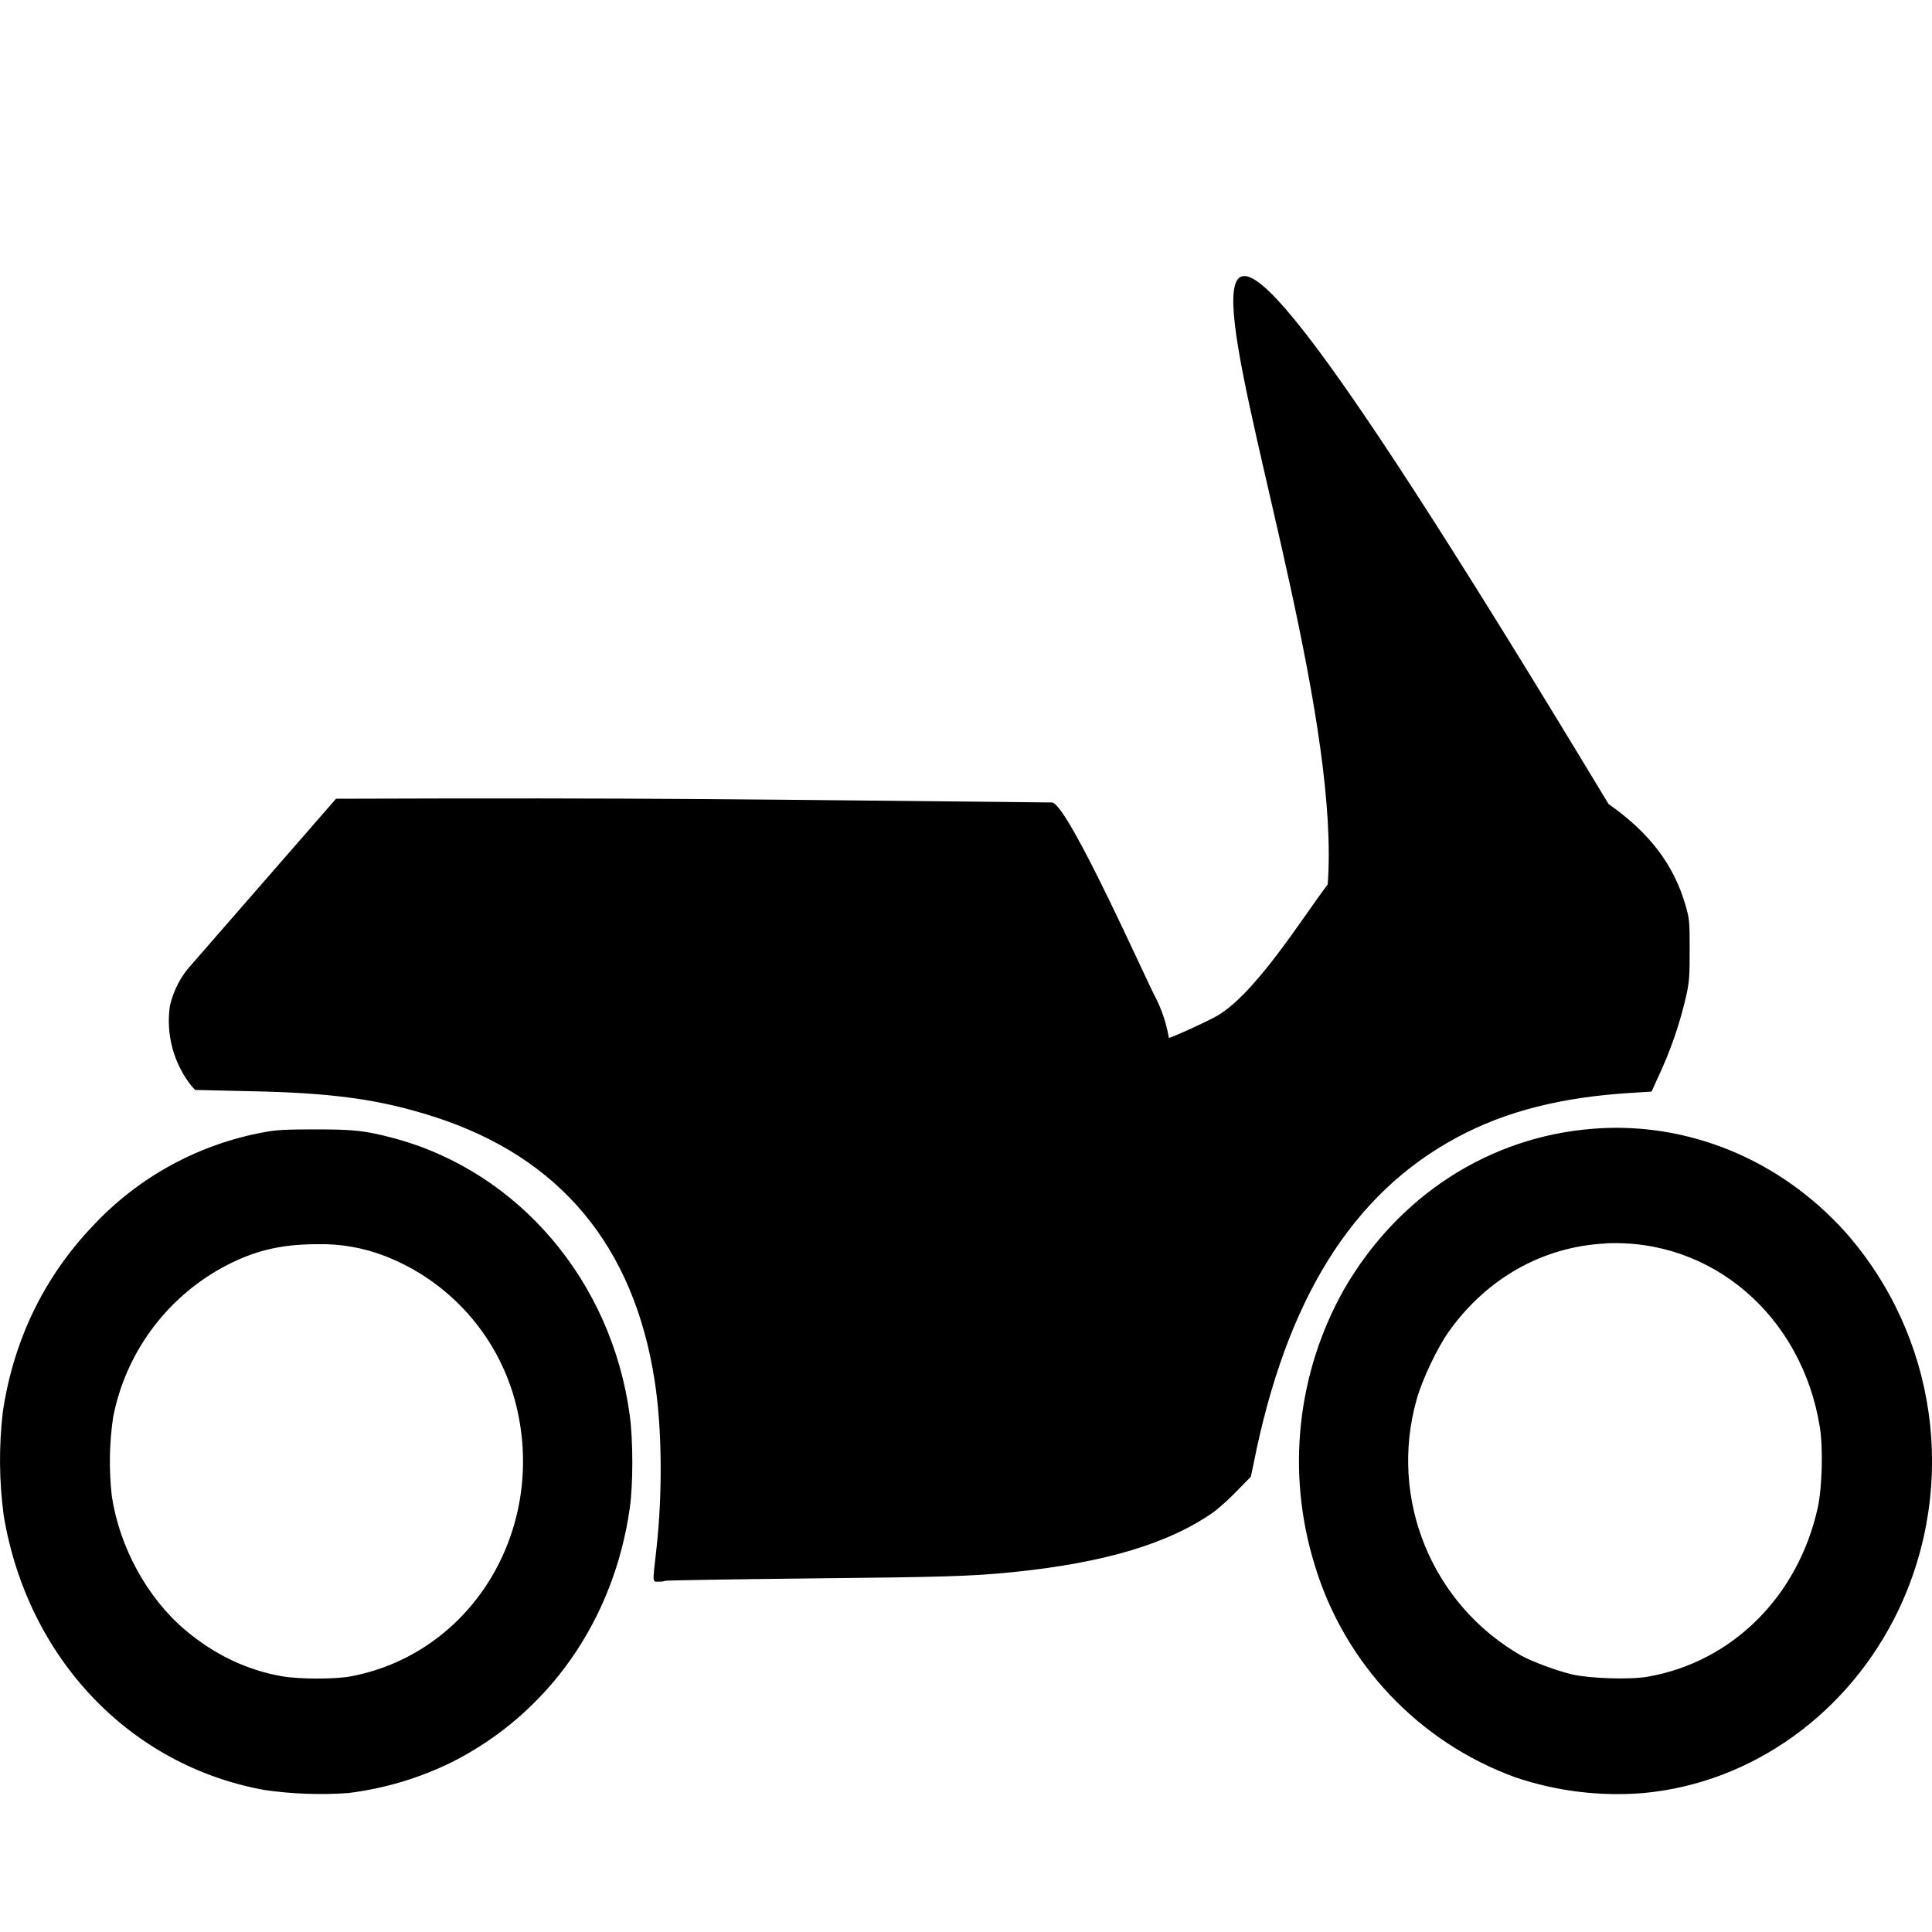
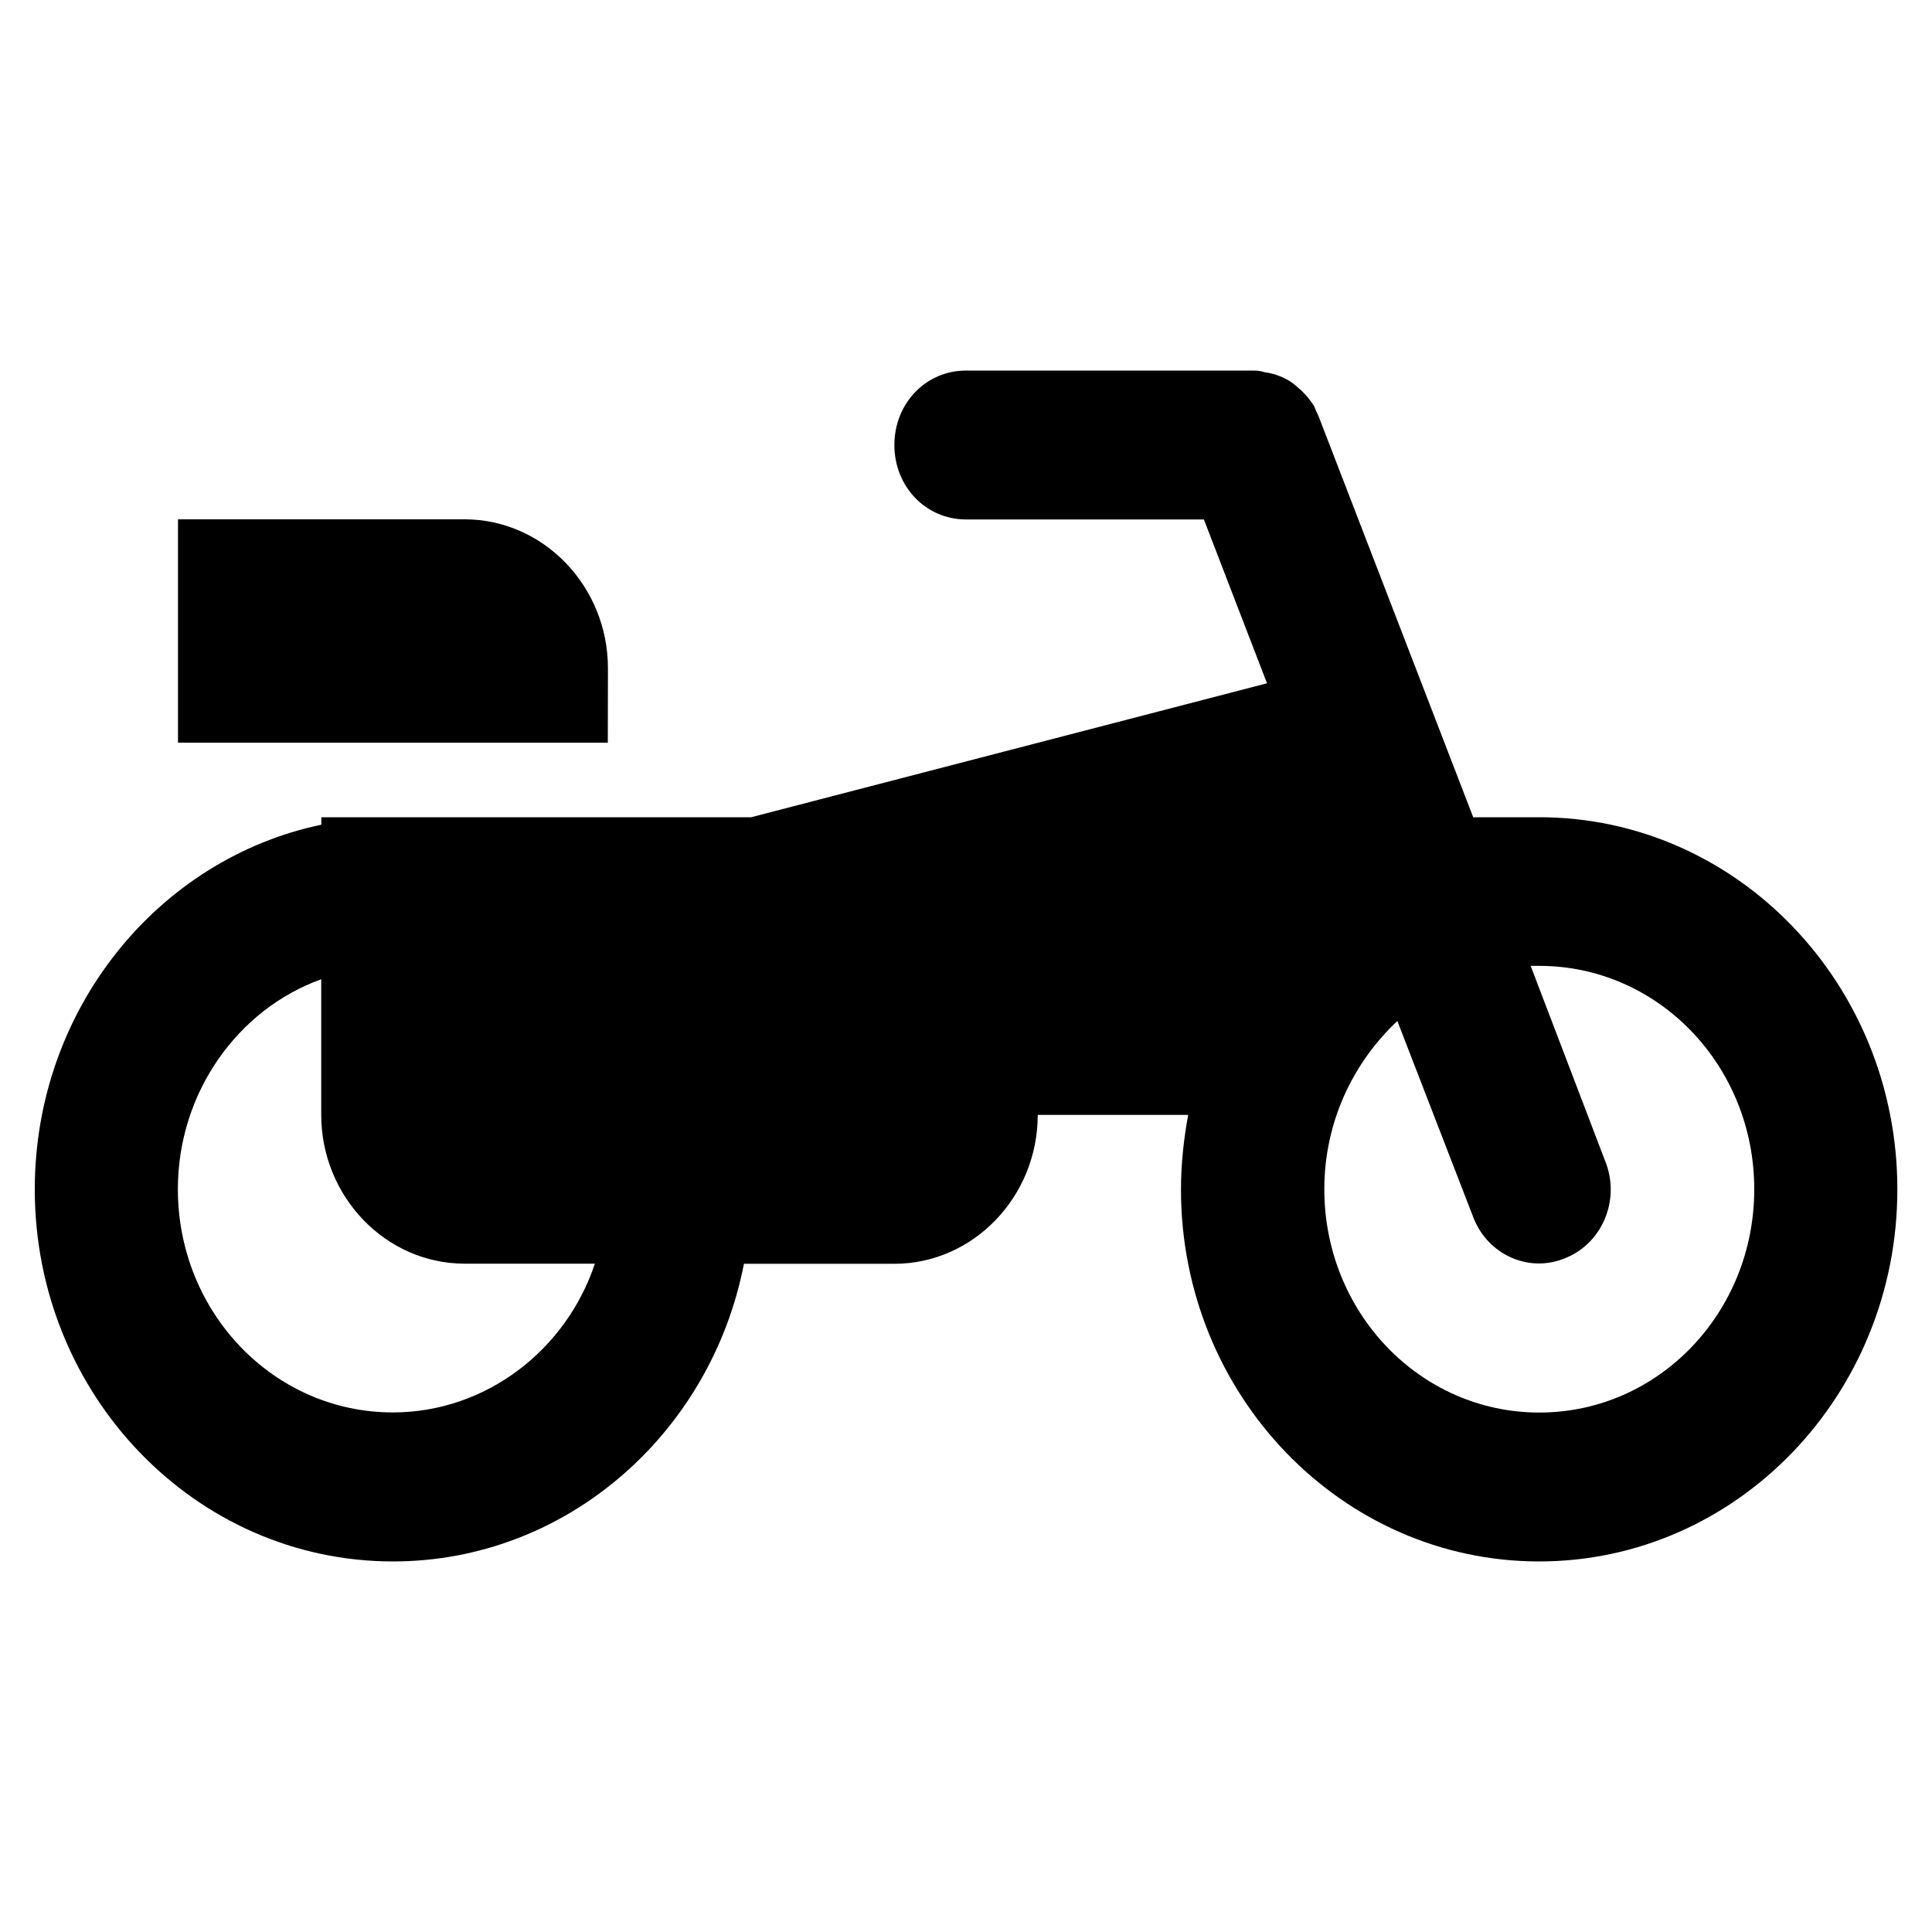
- <svg xmlns="http://www.w3.org/2000/svg" width="14" height="14">
-   <path d="M11.656 5.826c.299.21.473.441.558.734.028.097.03.117.03.315 0 .182-.001.23-.023.332a2.89 2.89 0 0 1-.213.614l-.04.089-.14.009c-.507.03-.915.132-1.27.323-.76.408-1.238 1.175-1.474 2.364l-.02.095-.1.102a1.662 1.662 0 0 1-.164.15c-.328.233-.8.373-1.468.44-.3.03-.501.035-1.47.045-.568.006-1.036.014-1.04.017a.13.13 0 0 1-.047.006c-.05 0-.047.022-.018-.24.045-.405.04-.875-.013-1.215-.151-.978-.687-1.62-1.597-1.913-.4-.129-.75-.175-1.35-.186l-.383-.009-.026-.028a.761.761 0 0 1-.157-.58.667.667 0 0 1 .127-.266l1.077-1.236c2.336-.008 2.96.005 5.191.027.124.033.689 1.309.748 1.414a1.017 1.017 0 0 1 .096.292c.015 0 .223-.093.33-.149.284-.147.64-.726.821-.963.172-2.281-2.643-8.336 2.035-.583Zm-.109 2.353c.68-.053 1.35.221 1.825.749a2.51 2.51 0 0 1 .388 2.733c-.357.751-1.061 1.259-1.85 1.332a2.308 2.308 0 0 1-.93-.114 2.362 2.362 0 0 1-1.453-1.538 2.538 2.538 0 0 1 .213-1.999c.393-.679 1.053-1.105 1.807-1.163Zm-9.254.005c.278 0 .357.01.558.063.907.242 1.583 1.037 1.713 2.013.024.18.024.496 0 .666-.115.814-.588 1.488-1.287 1.842a2.353 2.353 0 0 1-.753.225 2.84 2.84 0 0 1-.608-.022C.94 12.794.2 12.016.027 10.983a3.032 3.032 0 0 1-.007-.749c.078-.525.3-.981.654-1.352a2.25 2.25 0 0 1 1.242-.678c.087-.017.163-.02.377-.02Zm9.34.827c-.45.022-.856.25-1.13.632-.086.118-.2.36-.238.5a1.628 1.628 0 0 0 .76 1.855c.085.046.26.11.365.135.129.03.422.04.55.017.613-.107 1.09-.583 1.232-1.224.032-.147.04-.435.015-.586-.13-.807-.786-1.368-1.554-1.33Zm-9.335.005c-.27 0-.466.049-.692.172a1.583 1.583 0 0 0-.786 1.08 2.23 2.23 0 0 0-.01.572c.056.372.256.737.53.97.211.179.452.294.705.337.125.022.387.022.5 0 .889-.17 1.433-1.09 1.185-2.004a1.564 1.564 0 0 0-.937-1.04 1.274 1.274 0 0 0-.495-.087Z" clip-rule="evenodd" />
+ <svg xmlns="http://www.w3.org/2000/svg" id="motorcycle" width="15" height="15" version="1.1" viewBox="0 0 15 15">
+   <path d="m9.347 4.033h-1.847c-0.311 0-0.556-0.254-0.556-0.578 0-0.324 0.245-0.578 0.556-0.578h2.214c0.033 0 0.067 0 0.1 0.012 0.089 0.012 0.178 0.046 0.245 0.104 0.056 0.046 0.1 0.092 0.145 0.162 0.011 0.035 0.033 0.069 0.044 0.104l1.19 3.086h0.512c1.535 0 2.781 1.294 2.781 2.889 0 1.595-1.246 2.889-2.781 2.889s-2.781-1.294-2.781-2.889c0-0.196 0.022-0.393 0.056-0.578h-1.168c0 0.636-0.501 1.156-1.113 1.156h-1.168c-0.256 1.317-1.379 2.311-2.725 2.311-1.535 0-2.781-1.294-2.781-2.889 0-1.398 0.957-2.566 2.225-2.831v-0.058h3.337l4.005-1.04zm-4.728 5.778h-1.012c-0.612 0-1.113-0.52-1.113-1.156v-1.052c-0.645 0.231-1.113 0.878-1.113 1.629 0 0.959 0.745 1.734 1.669 1.734 0.723 0 1.346-0.485 1.569-1.156zm6.23-1.884c-0.345 0.324-0.567 0.786-0.567 1.306 0 0.959 0.745 1.734 1.669 1.734s1.669-0.774 1.669-1.734c0-0.959-0.745-1.734-1.669-1.734h-0.067l0.578 1.514c0.122 0.3-0.022 0.636-0.3 0.751-0.289 0.127-0.612-0.023-0.723-0.312zm-6.13-2.161h-3.337v-1.734h2.225c0.612 0 1.113 0.52 1.113 1.156z" />
</svg>
